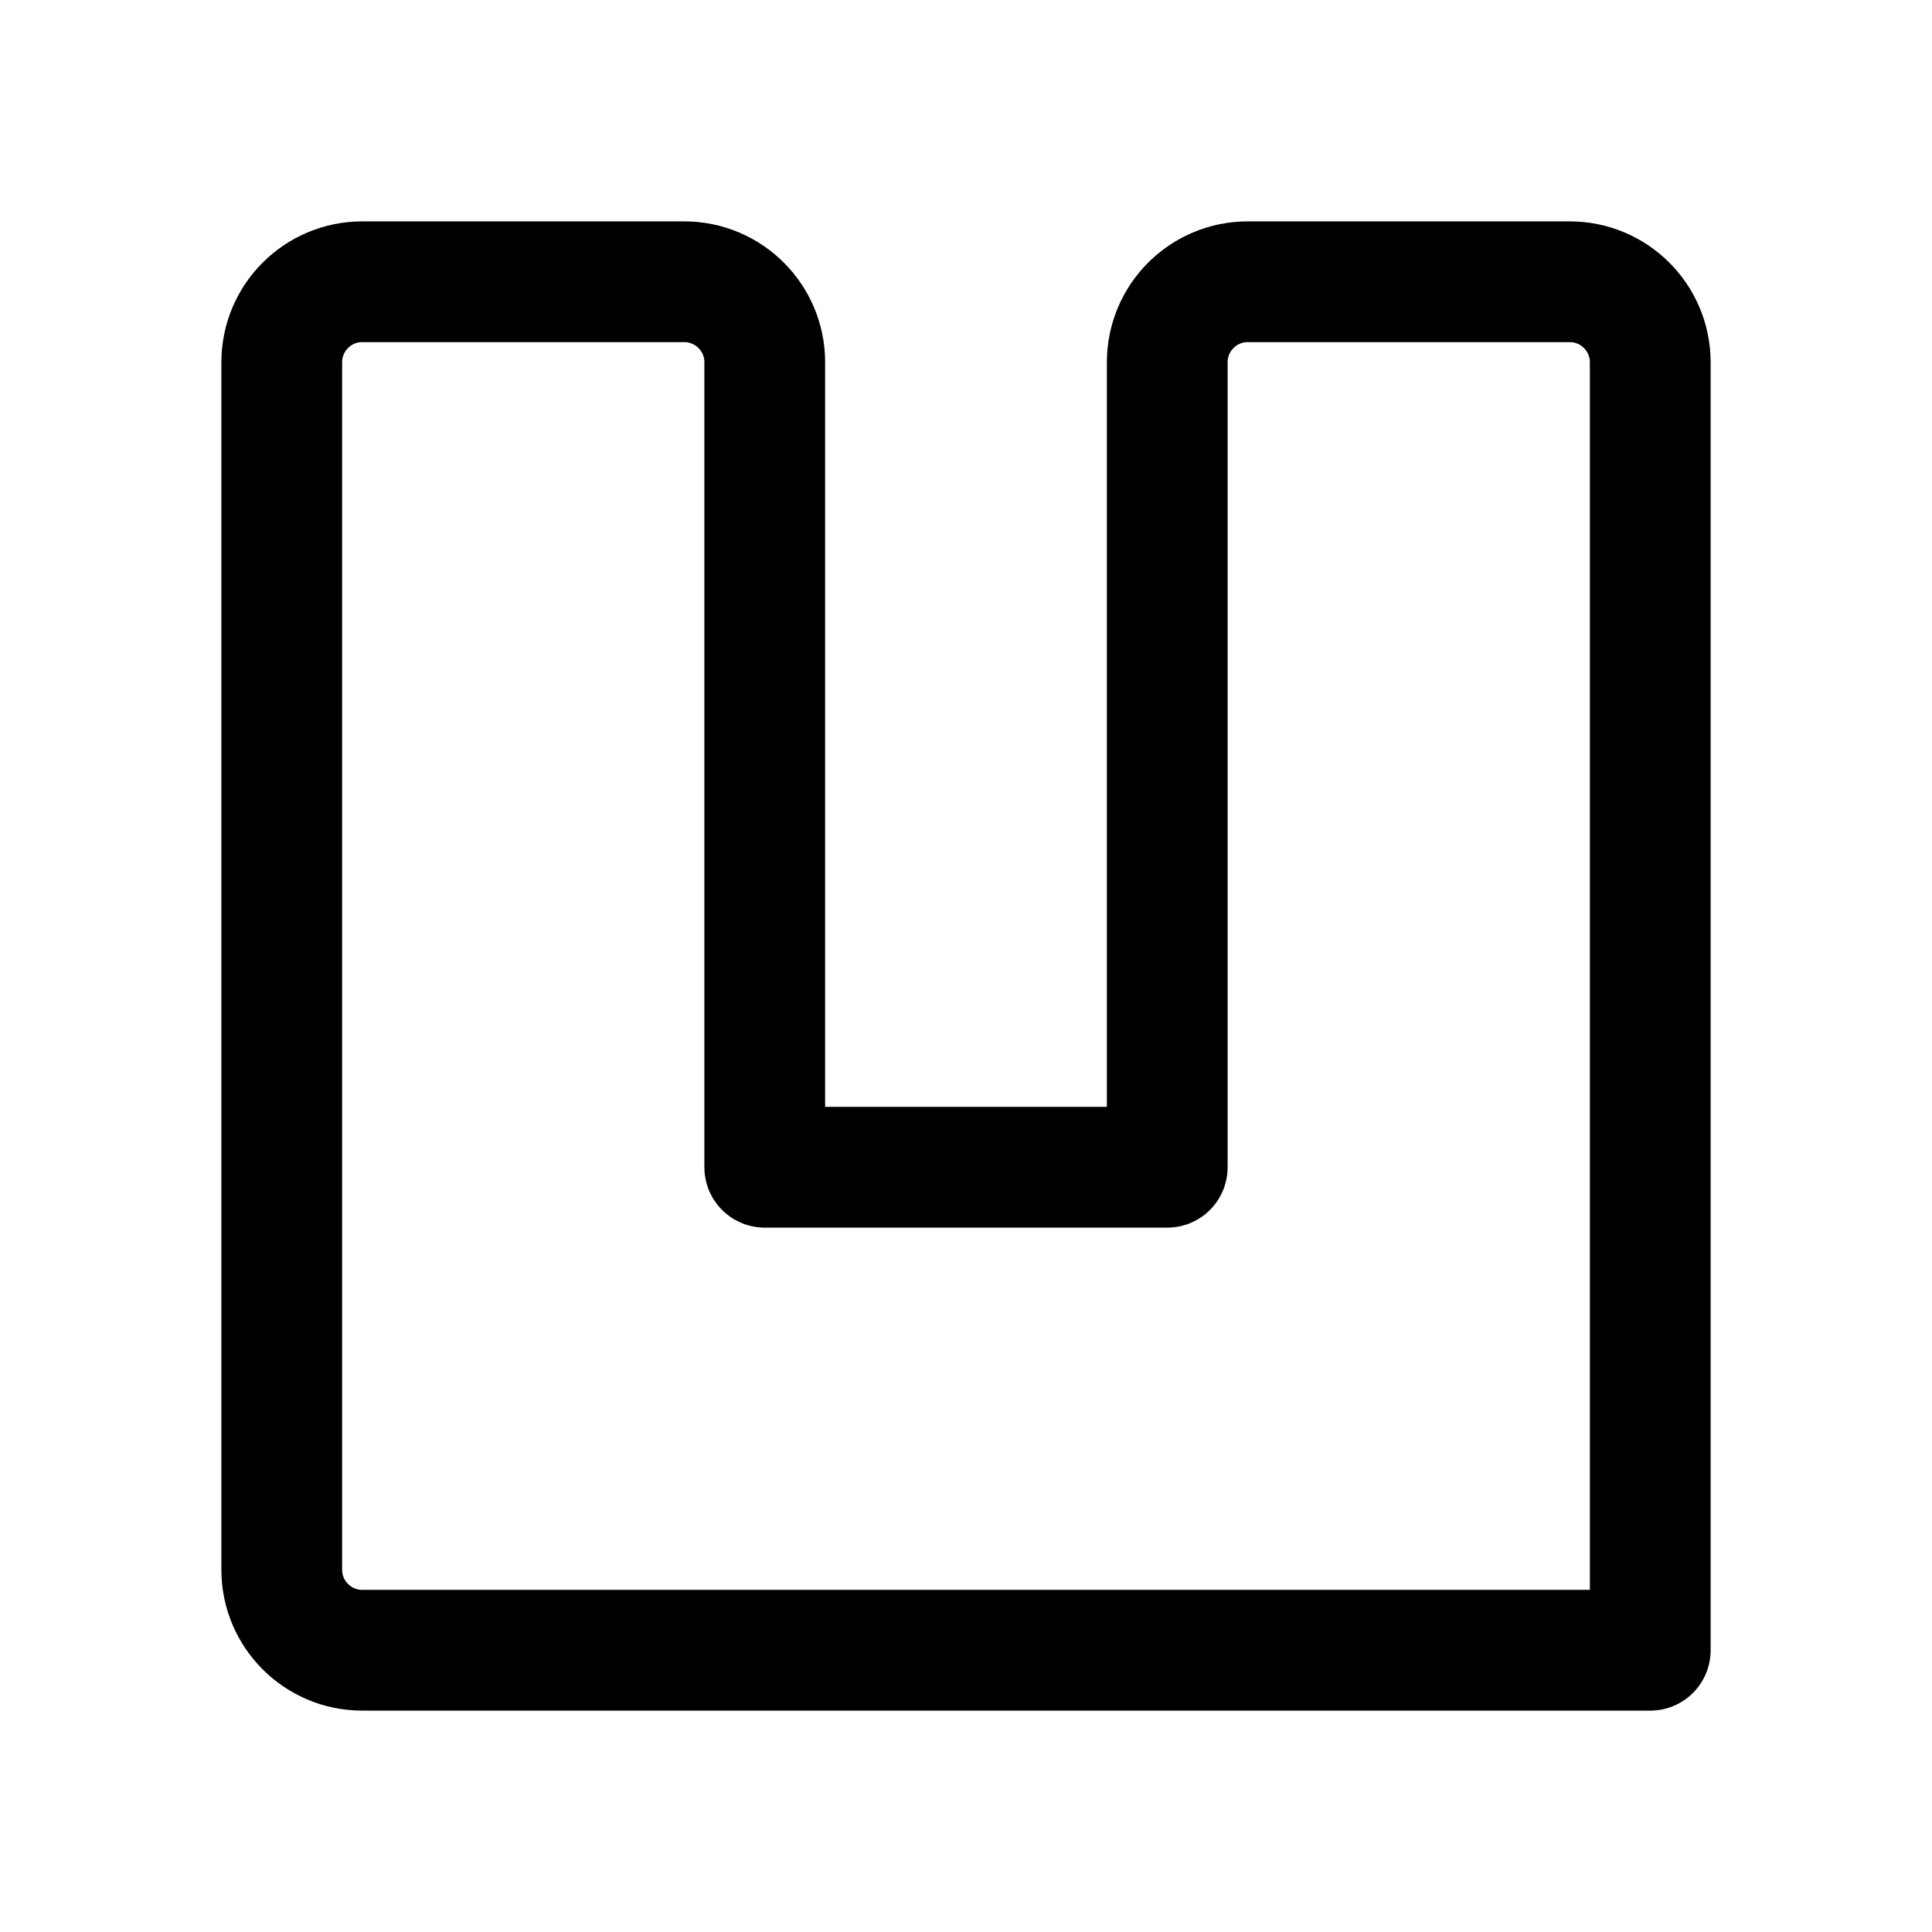
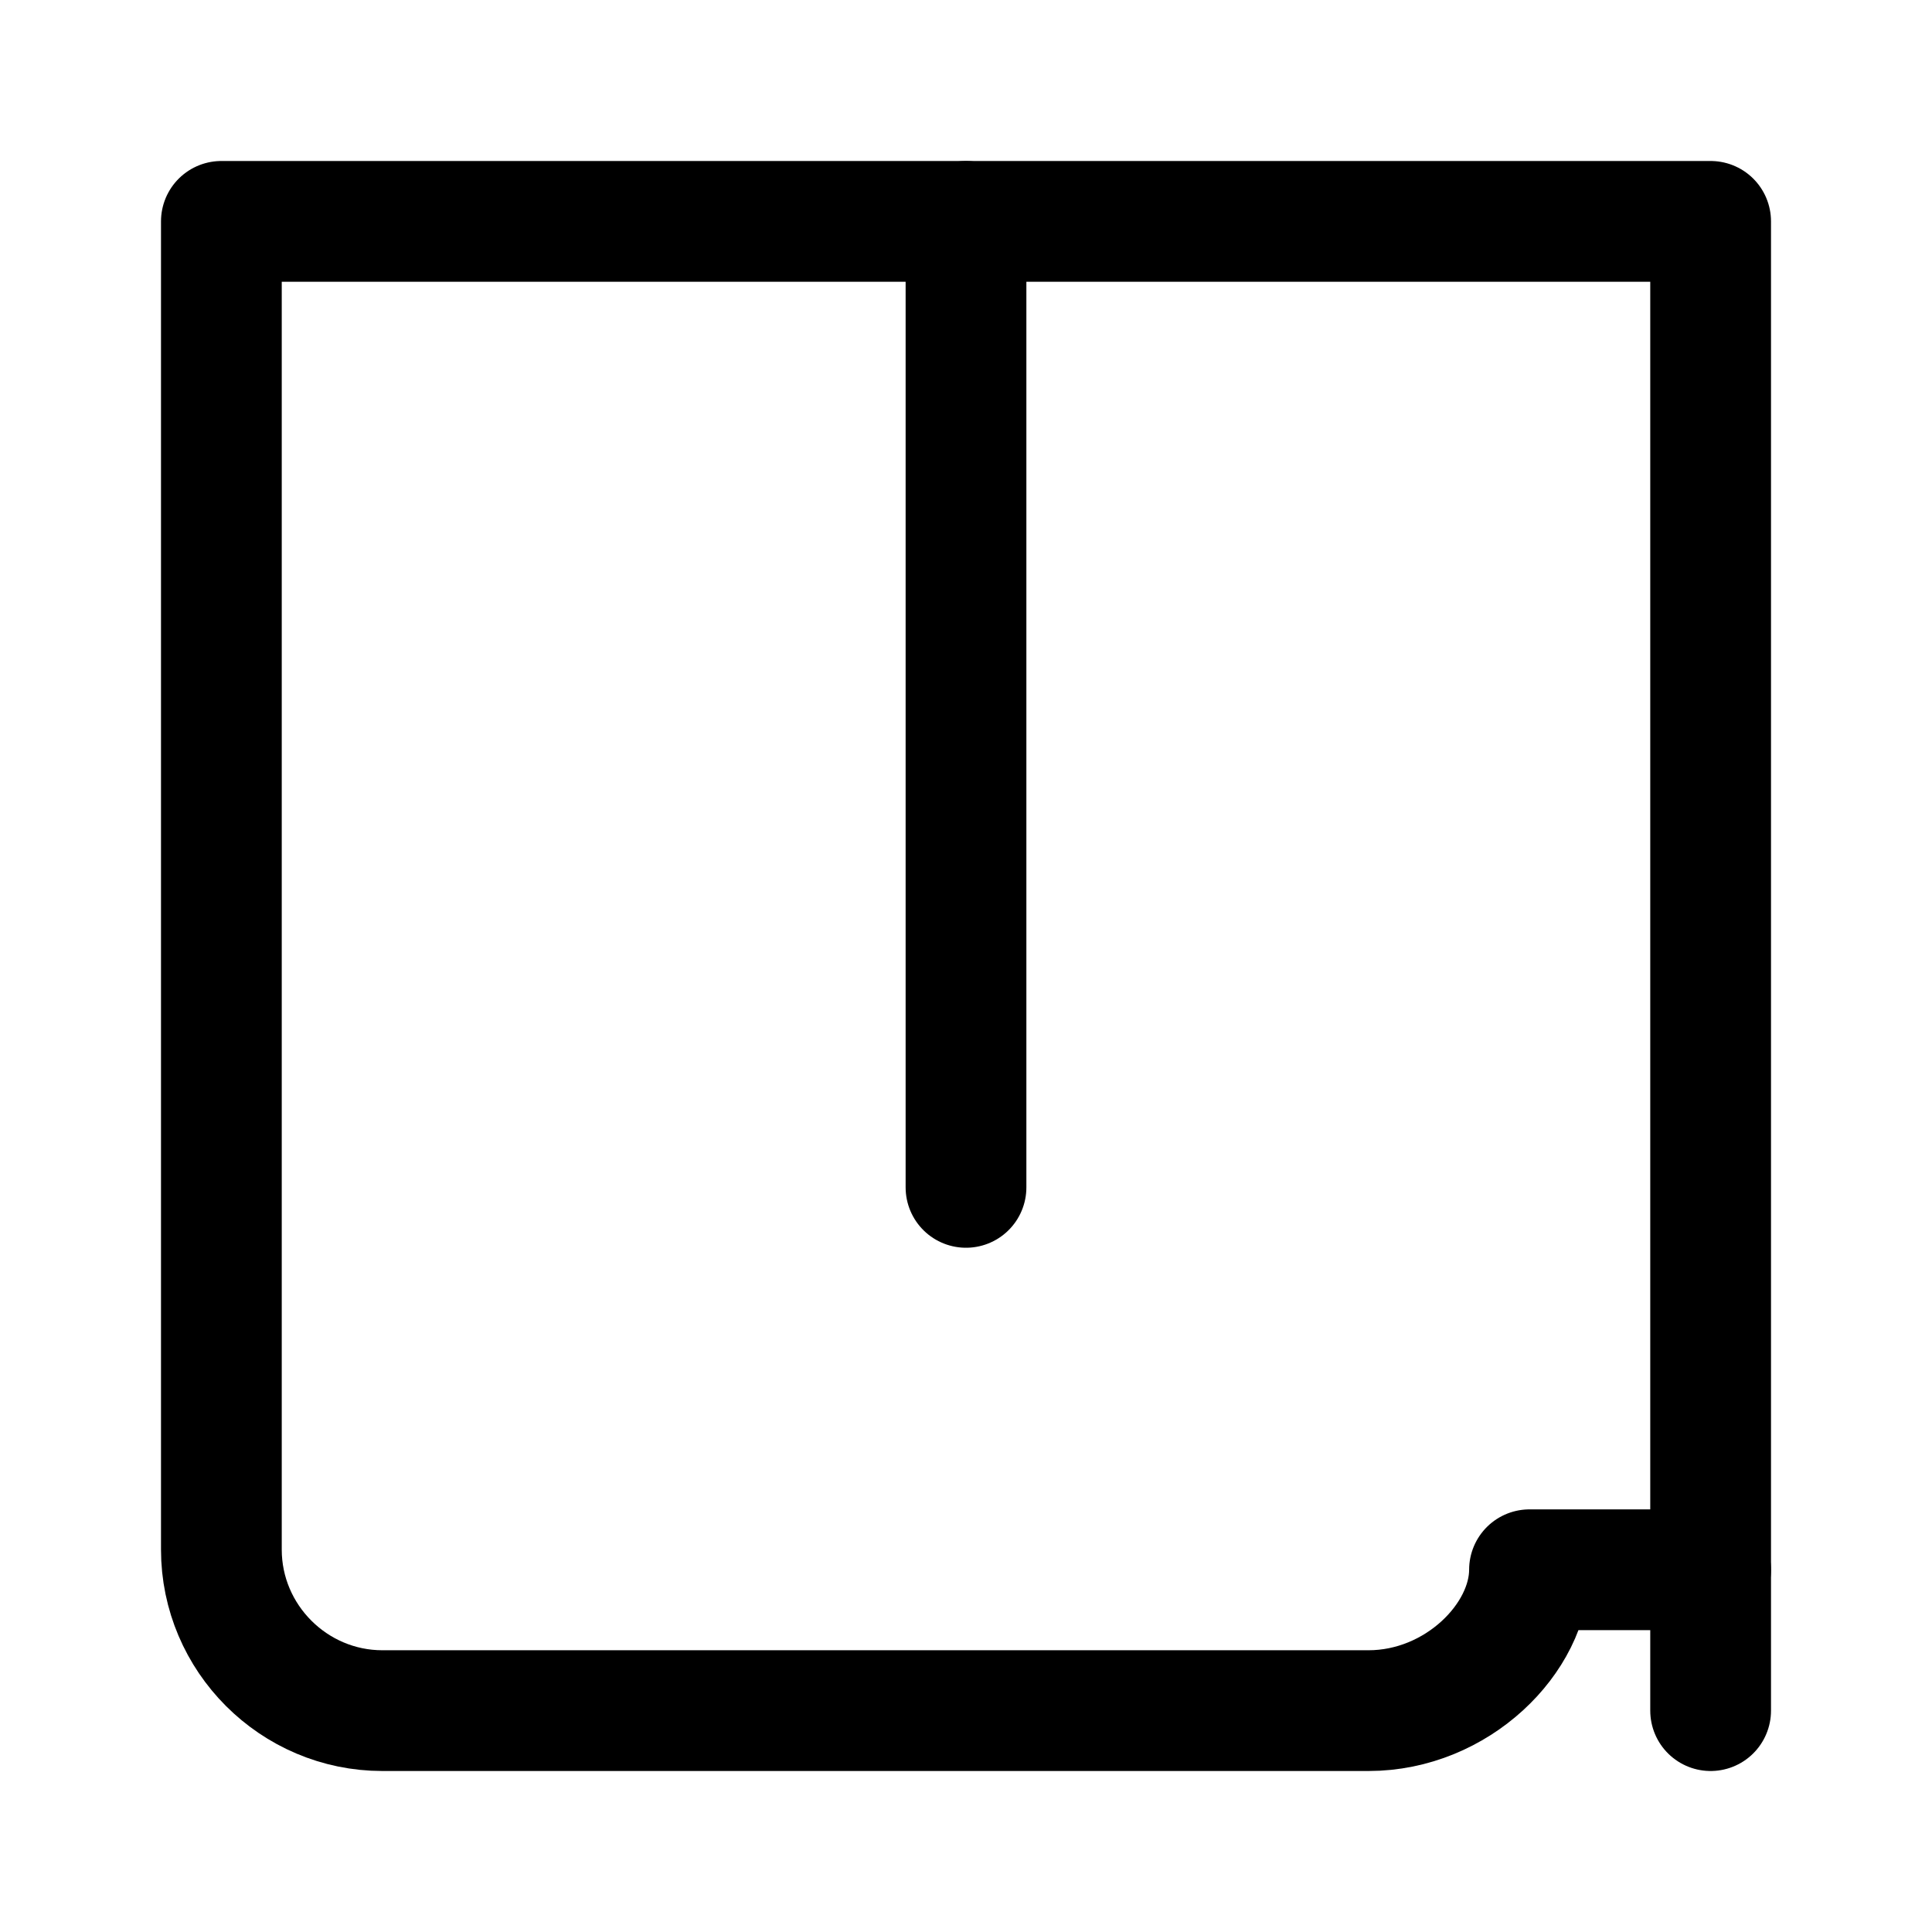
<svg xmlns="http://www.w3.org/2000/svg" viewBox="0 0 24 24" width="24" height="24" fill="none">
-   <path d="M3.5 4.5C3.5 3.948 3.948 3.5 4.5 3.5H8.5C9.052 3.5 9.5 3.948 9.5 4.5V14.5H14.5V4.5C14.5 3.948 14.948 3.5 15.5 3.5H19.5C20.052 3.5 20.5 3.948 20.5 4.5V20.5H4.5C3.948 20.5 3.5 20.052 3.5 19.5V4.5Z" stroke="currentColor" stroke-width="1.5" stroke-linecap="round" stroke-linejoin="round" />
+   <path d="M12 2.75H2.75V19.25C2.75 20.35 3.65 21.25 4.75 21.25H17C18.1 21.25 19 20.35 19 19.5H21.25" stroke="currentColor" stroke-width="1.5" stroke-linecap="round" stroke-linejoin="round" />
+   <path d="M21.25 21.25V2.75H12V14.75" stroke="currentColor" stroke-width="1.5" stroke-linecap="round" stroke-linejoin="round" />
</svg>
